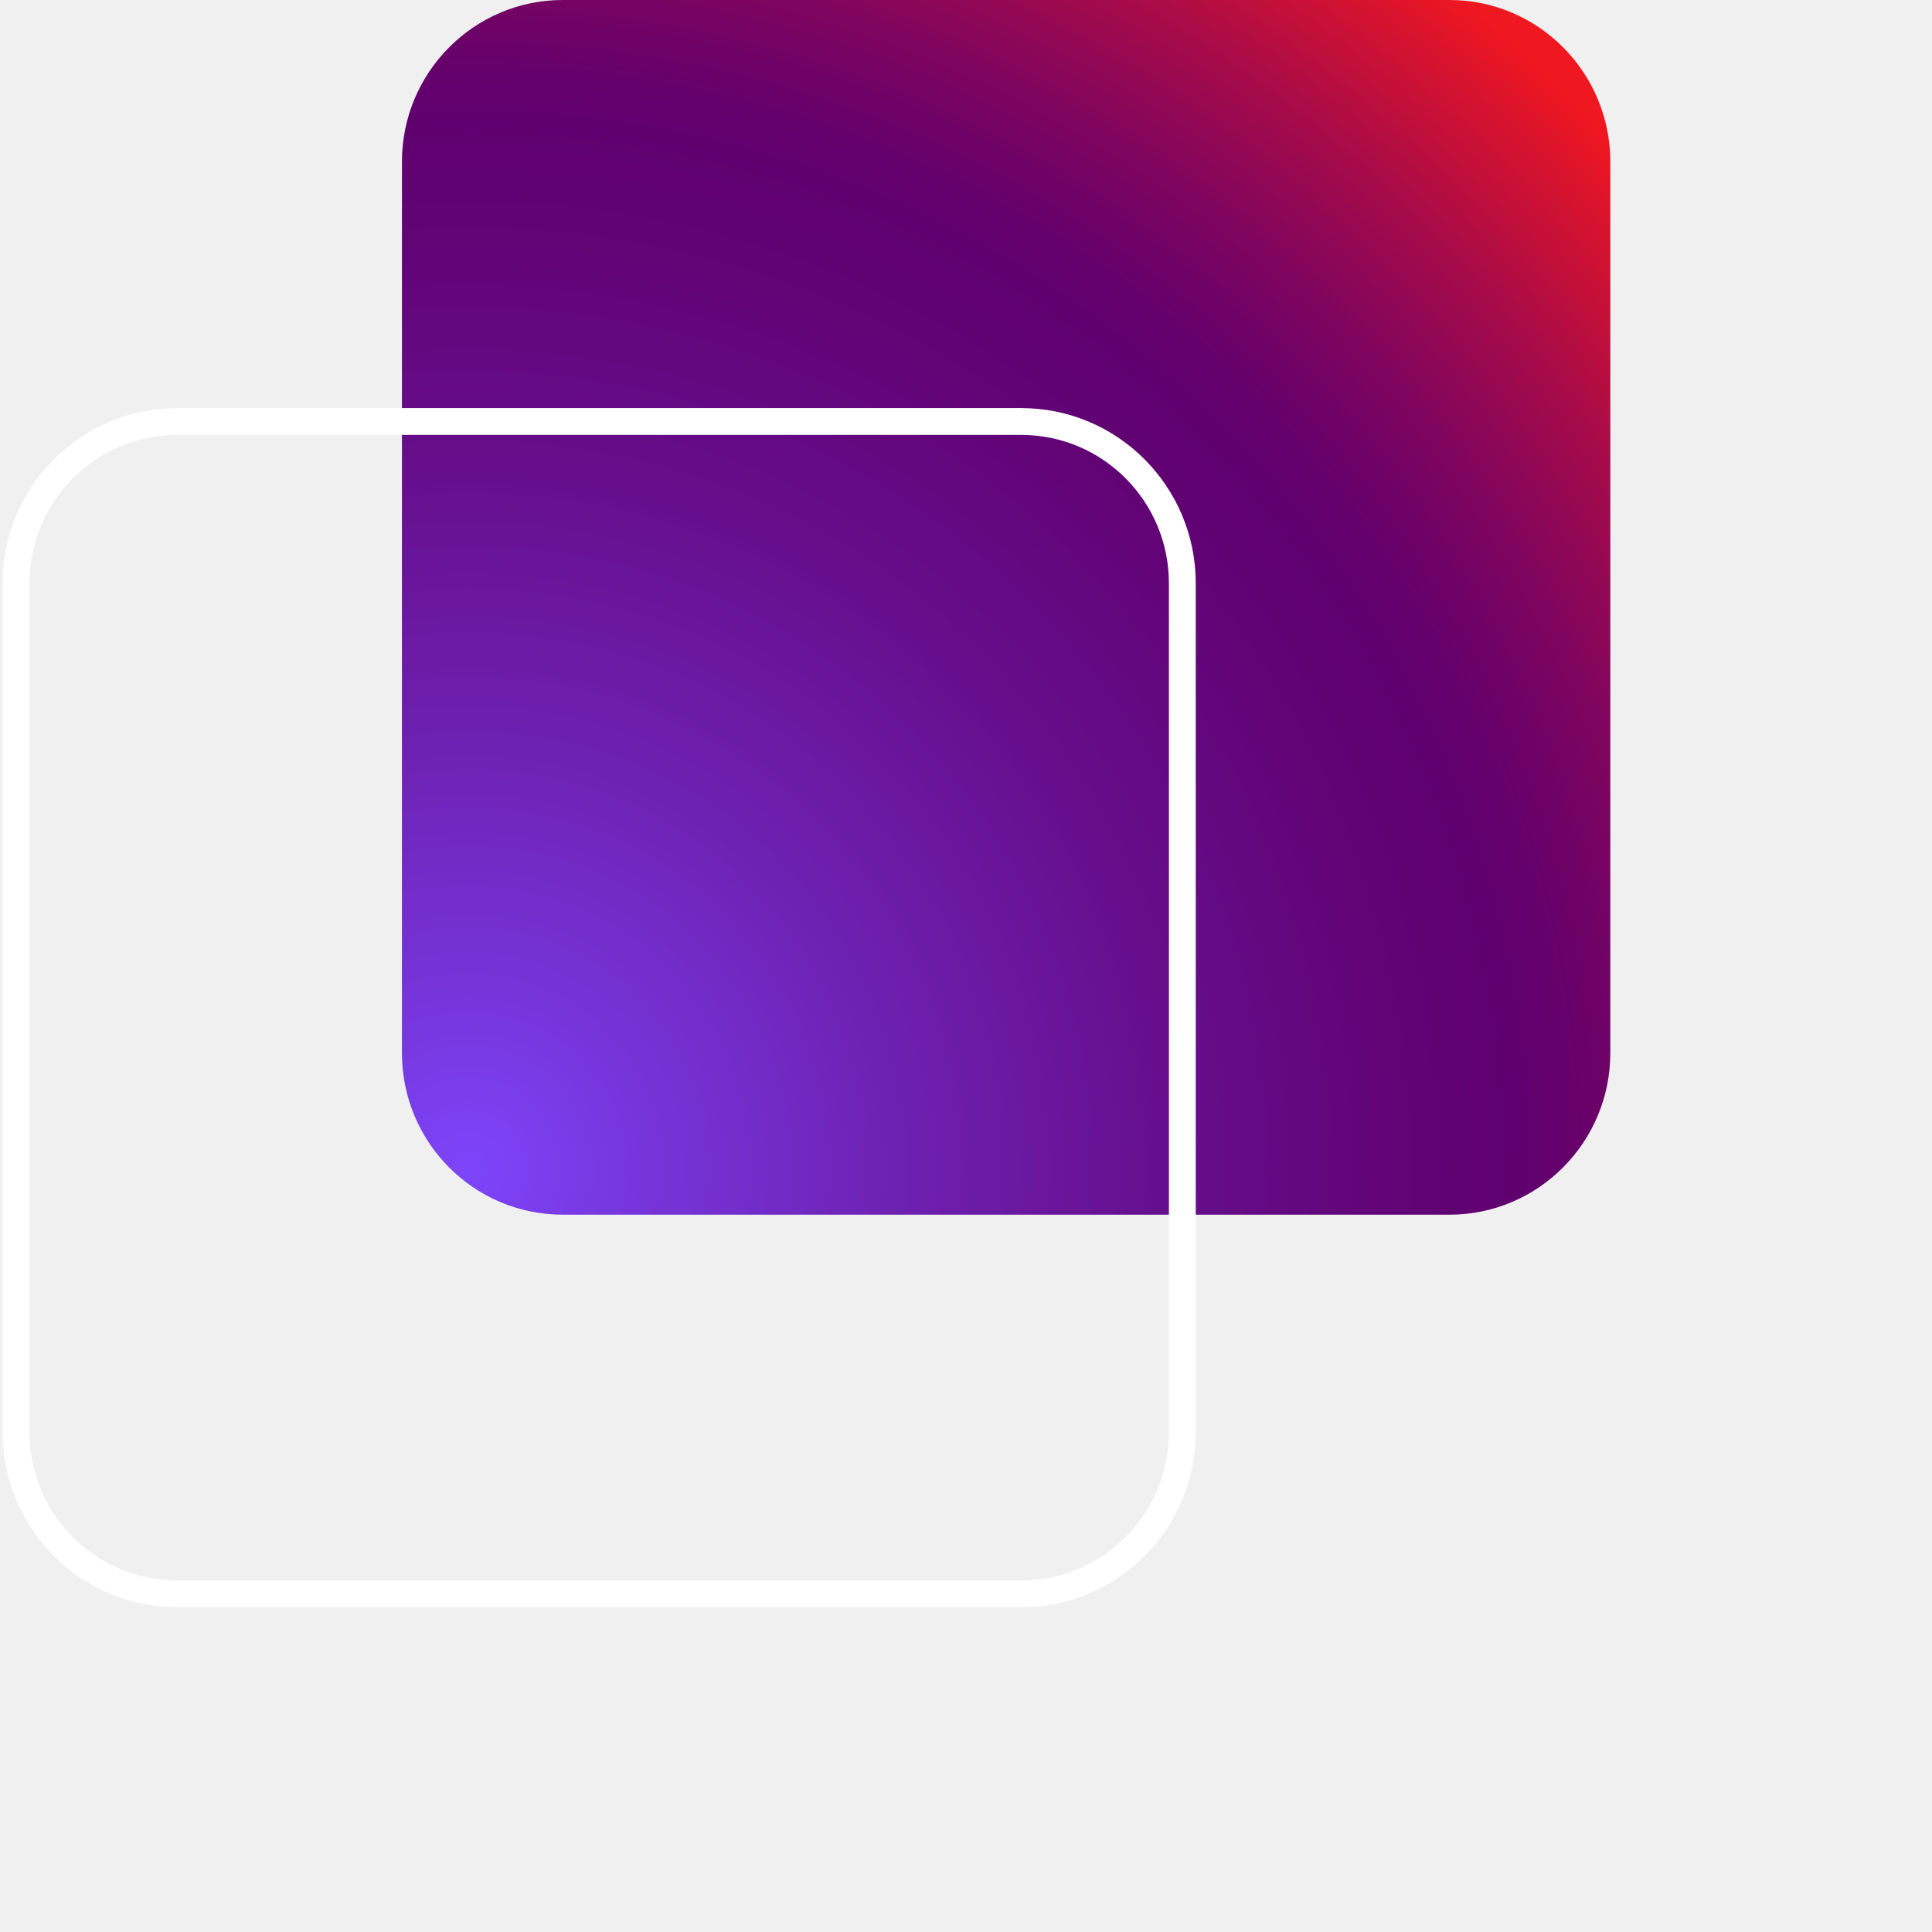
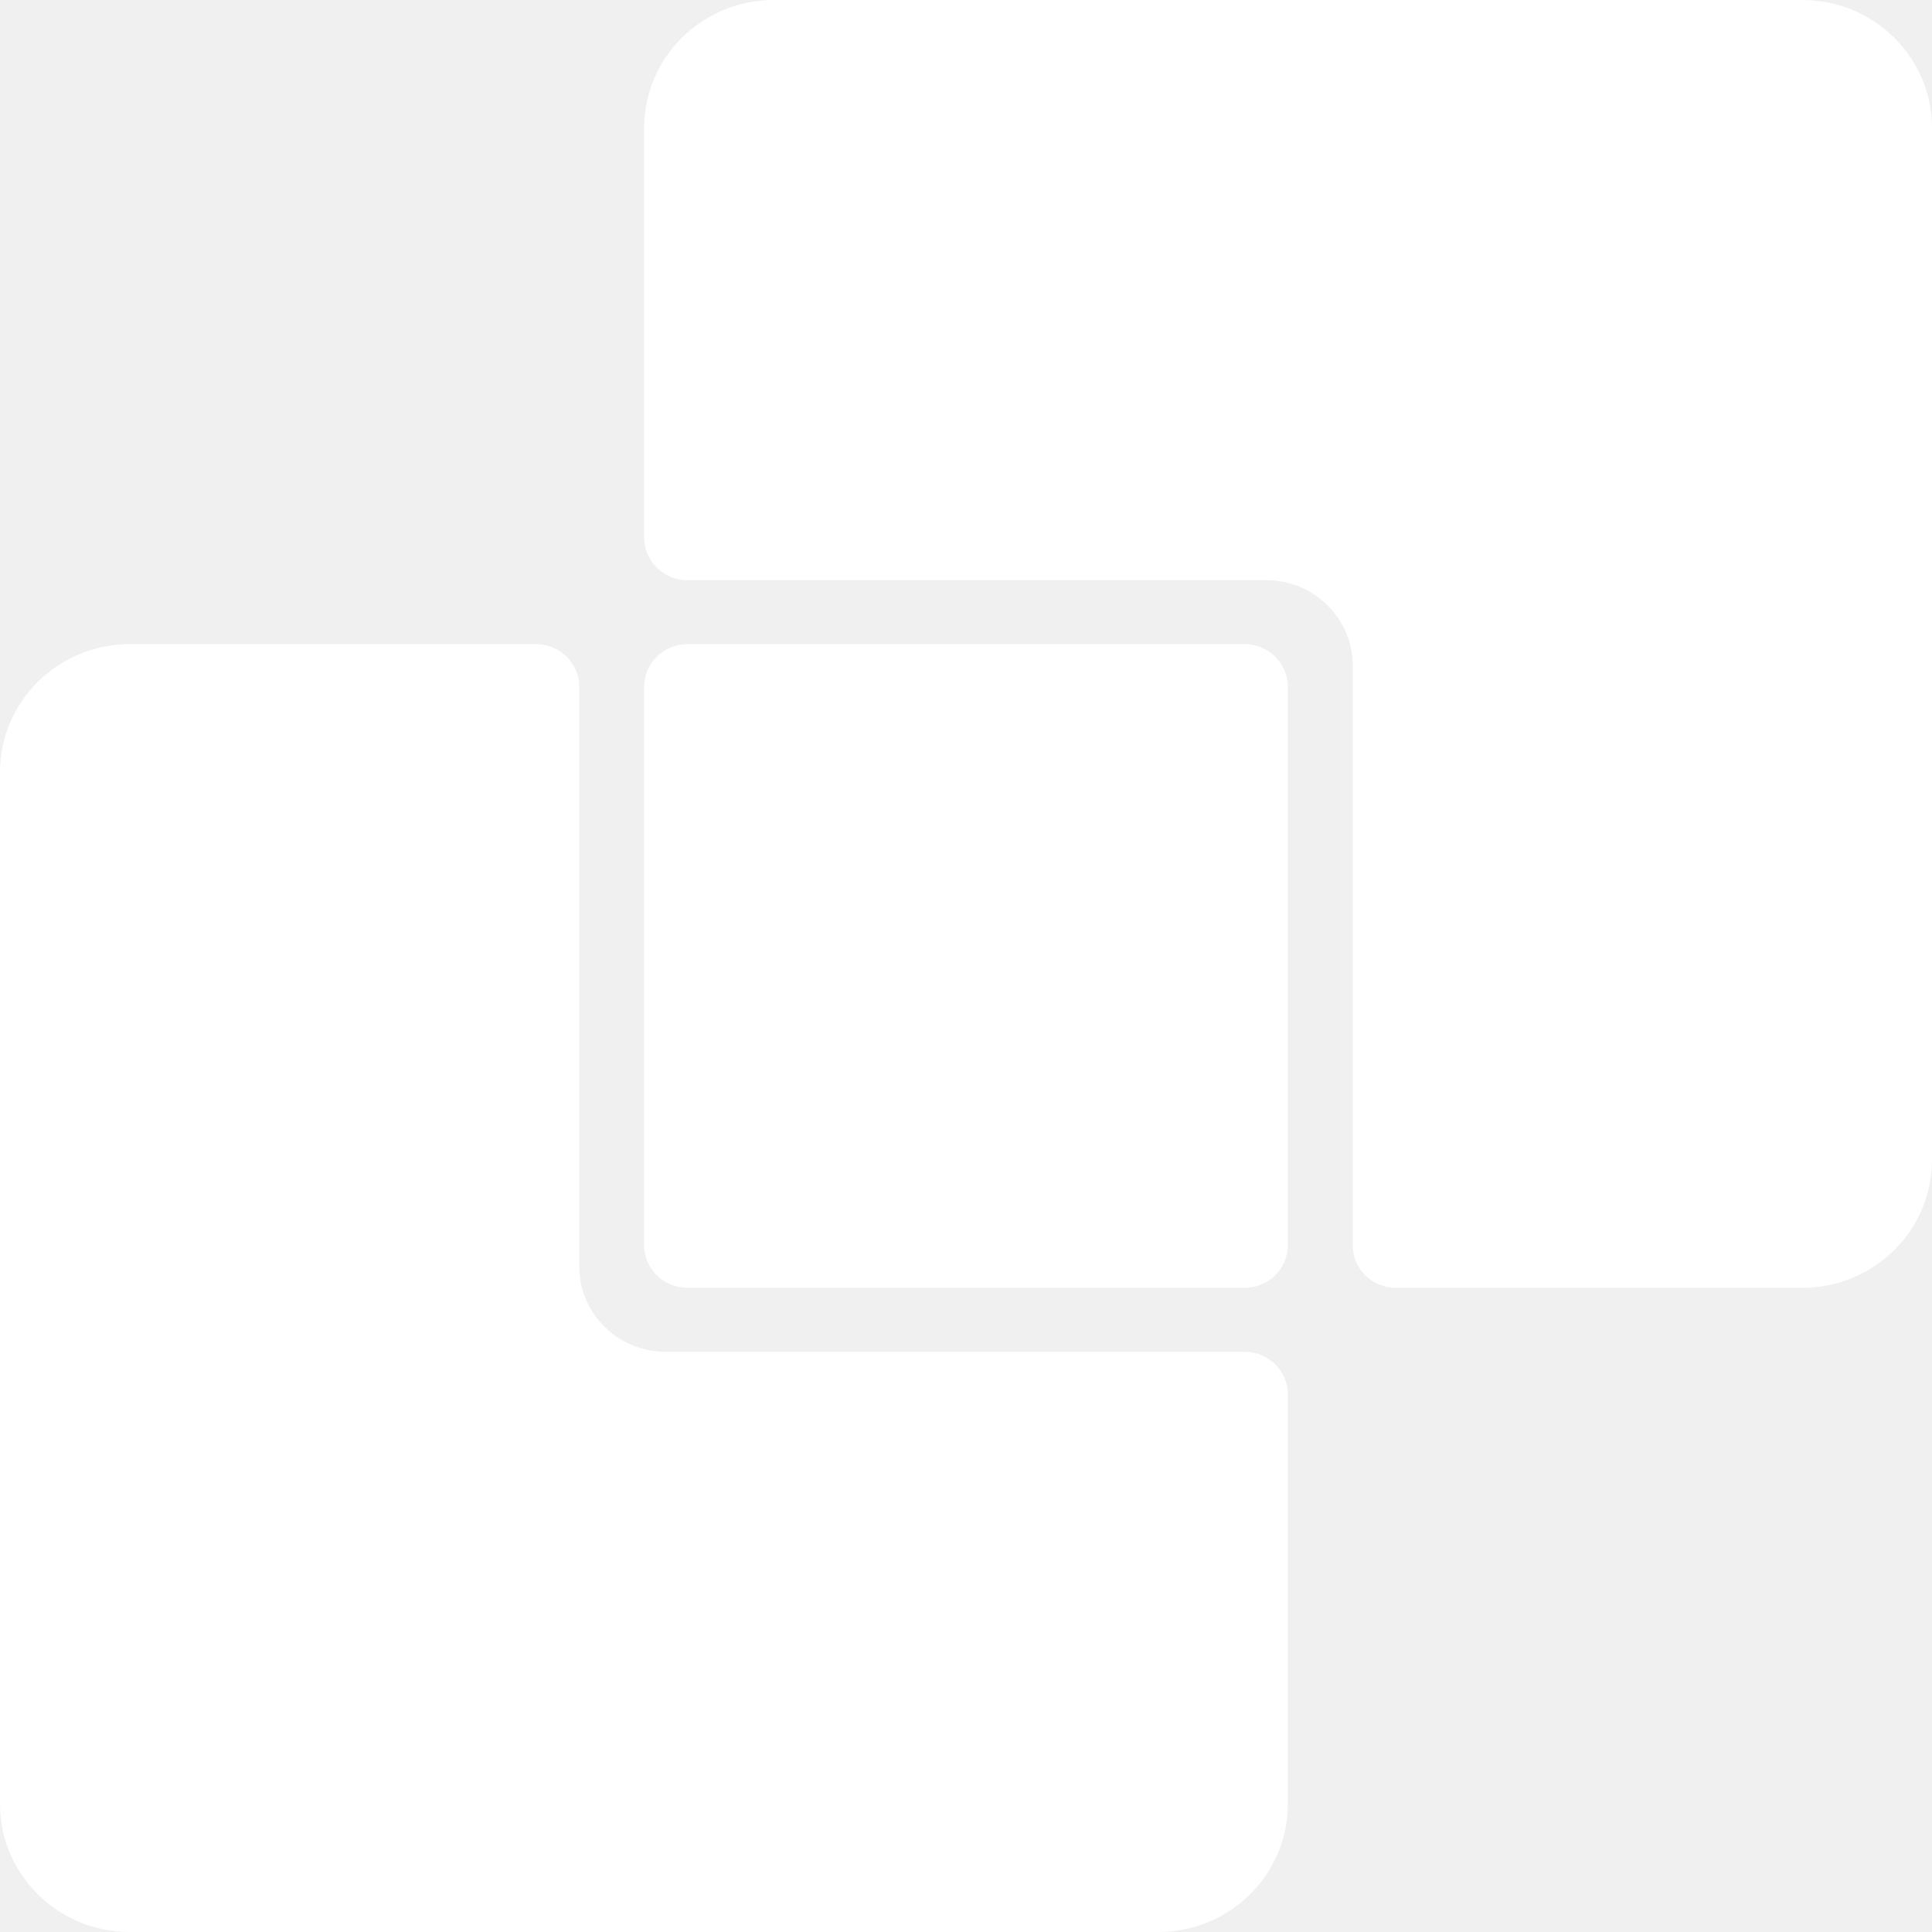
- <svg xmlns="http://www.w3.org/2000/svg" width="72" height="72" viewBox="0 0 72 72" fill="none">
-   <g clip-path="url(#clip0)">
-     <path d="M14.979 39.24V6.028C14.979 2.7 17.665 0 20.975 0H54.016C57.326 0 60.012 2.7 60.012 6.028V39.24C60.012 42.568 57.326 45.268 54.016 45.268H20.975C17.653 45.268 14.979 42.568 14.979 39.24Z" fill="url(#paint0_radial)" />
-     <path d="M13.612 15.709H6.596C3.286 15.709 0.6 18.409 0.6 21.736V53.37C0.6 56.697 3.286 59.398 6.596 59.398H38.065C41.375 59.398 44.062 56.697 44.062 53.37V46.317V21.736C44.062 18.409 41.375 15.709 38.065 15.709H13.612V15.709Z" stroke="white" stroke-miterlimit="10" />
-   </g>
-   <defs>
-     <radialGradient id="paint0_radial" cx="0" cy="0" r="1" gradientUnits="userSpaceOnUse" gradientTransform="translate(17.335 43.8439) rotate(90) scale(57.8925 57.5916)">
-       <stop stop-color="#7D45FA" />
-       <stop offset="0.099" stop-color="#7737DE" />
-       <stop offset="0.29" stop-color="#6D20AF" />
-       <stop offset="0.458" stop-color="#660E8C" />
-       <stop offset="0.597" stop-color="#620477" />
-       <stop offset="0.687" stop-color="#60006F" />
-       <stop offset="0.728" stop-color="#68016A" />
-       <stop offset="0.791" stop-color="#7F055E" />
-       <stop offset="0.87" stop-color="#A40B4A" />
-       <stop offset="0.96" stop-color="#D6132E" />
-       <stop offset="1" stop-color="#EF1720" />
-     </radialGradient>
-     <clipPath id="clip0">
-       <rect width="72" height="72" fill="white" />
-     </clipPath>
-   </defs>
+ <svg xmlns="http://www.w3.org/2000/svg" width="48" height="48" viewBox="0 0 48 48" fill="none">
+   <path d="M30.922 33.585H16.541C15.354 33.585 14.392 32.636 14.392 31.466V17.063C14.392 16.478 13.911 16.004 13.317 16.004H3.224C1.443 16.004 0 17.427 0 19.183V44.821C0 46.576 1.443 48 3.224 48H28.773C30.553 48 31.996 46.576 31.996 44.821V34.645C31.996 34.059 31.515 33.585 30.922 33.585Z" fill="white" />
+   <path d="M44.776 0H19.227C17.447 0 16.004 1.423 16.004 3.179V13.354C16.004 13.94 16.485 14.414 17.078 14.414H31.459C32.646 14.414 33.608 15.363 33.608 16.534V30.936C33.608 31.521 34.089 31.996 34.683 31.996H44.776C46.557 31.996 48 30.572 48 28.816V3.179C48 1.423 46.557 0 44.776 0Z" fill="white" />
+   <path d="M30.922 16.004H17.078C16.485 16.004 16.004 16.478 16.004 17.063V30.936C16.004 31.521 16.485 31.995 17.078 31.995H30.922C31.515 31.995 31.996 31.521 31.996 30.936V17.063C31.996 16.478 31.515 16.004 30.922 16.004Z" fill="white" />
</svg>
